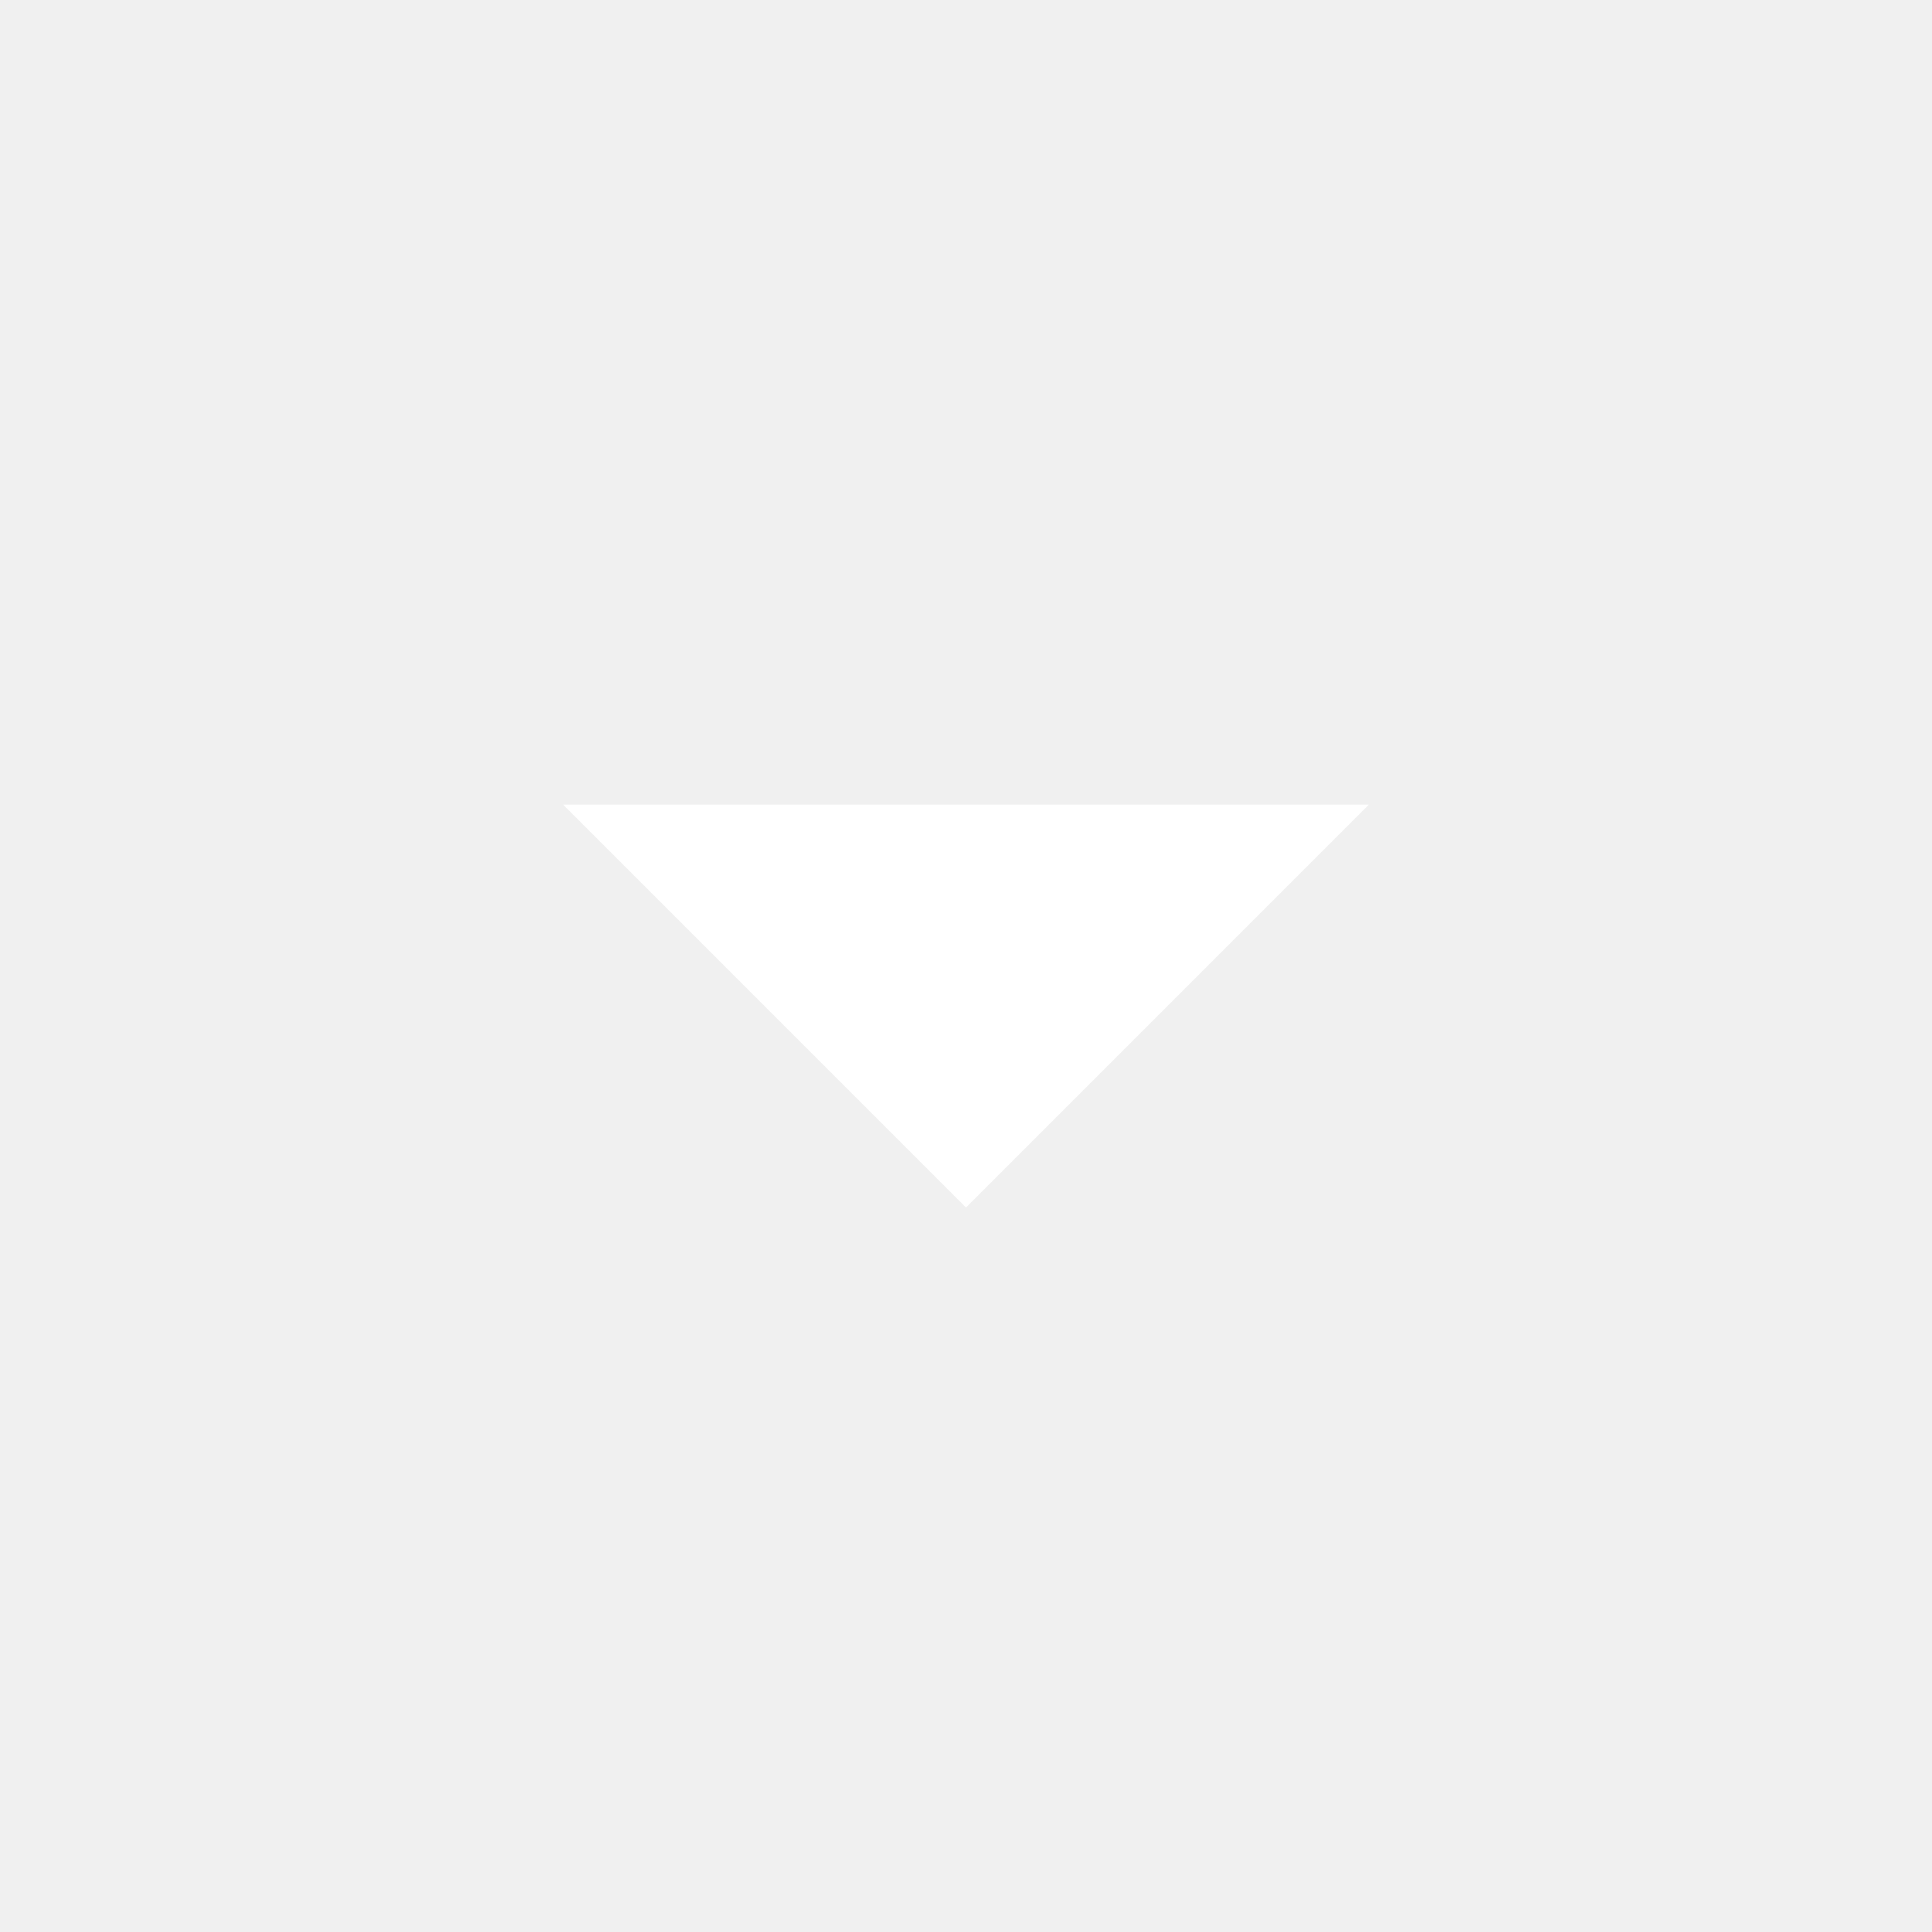
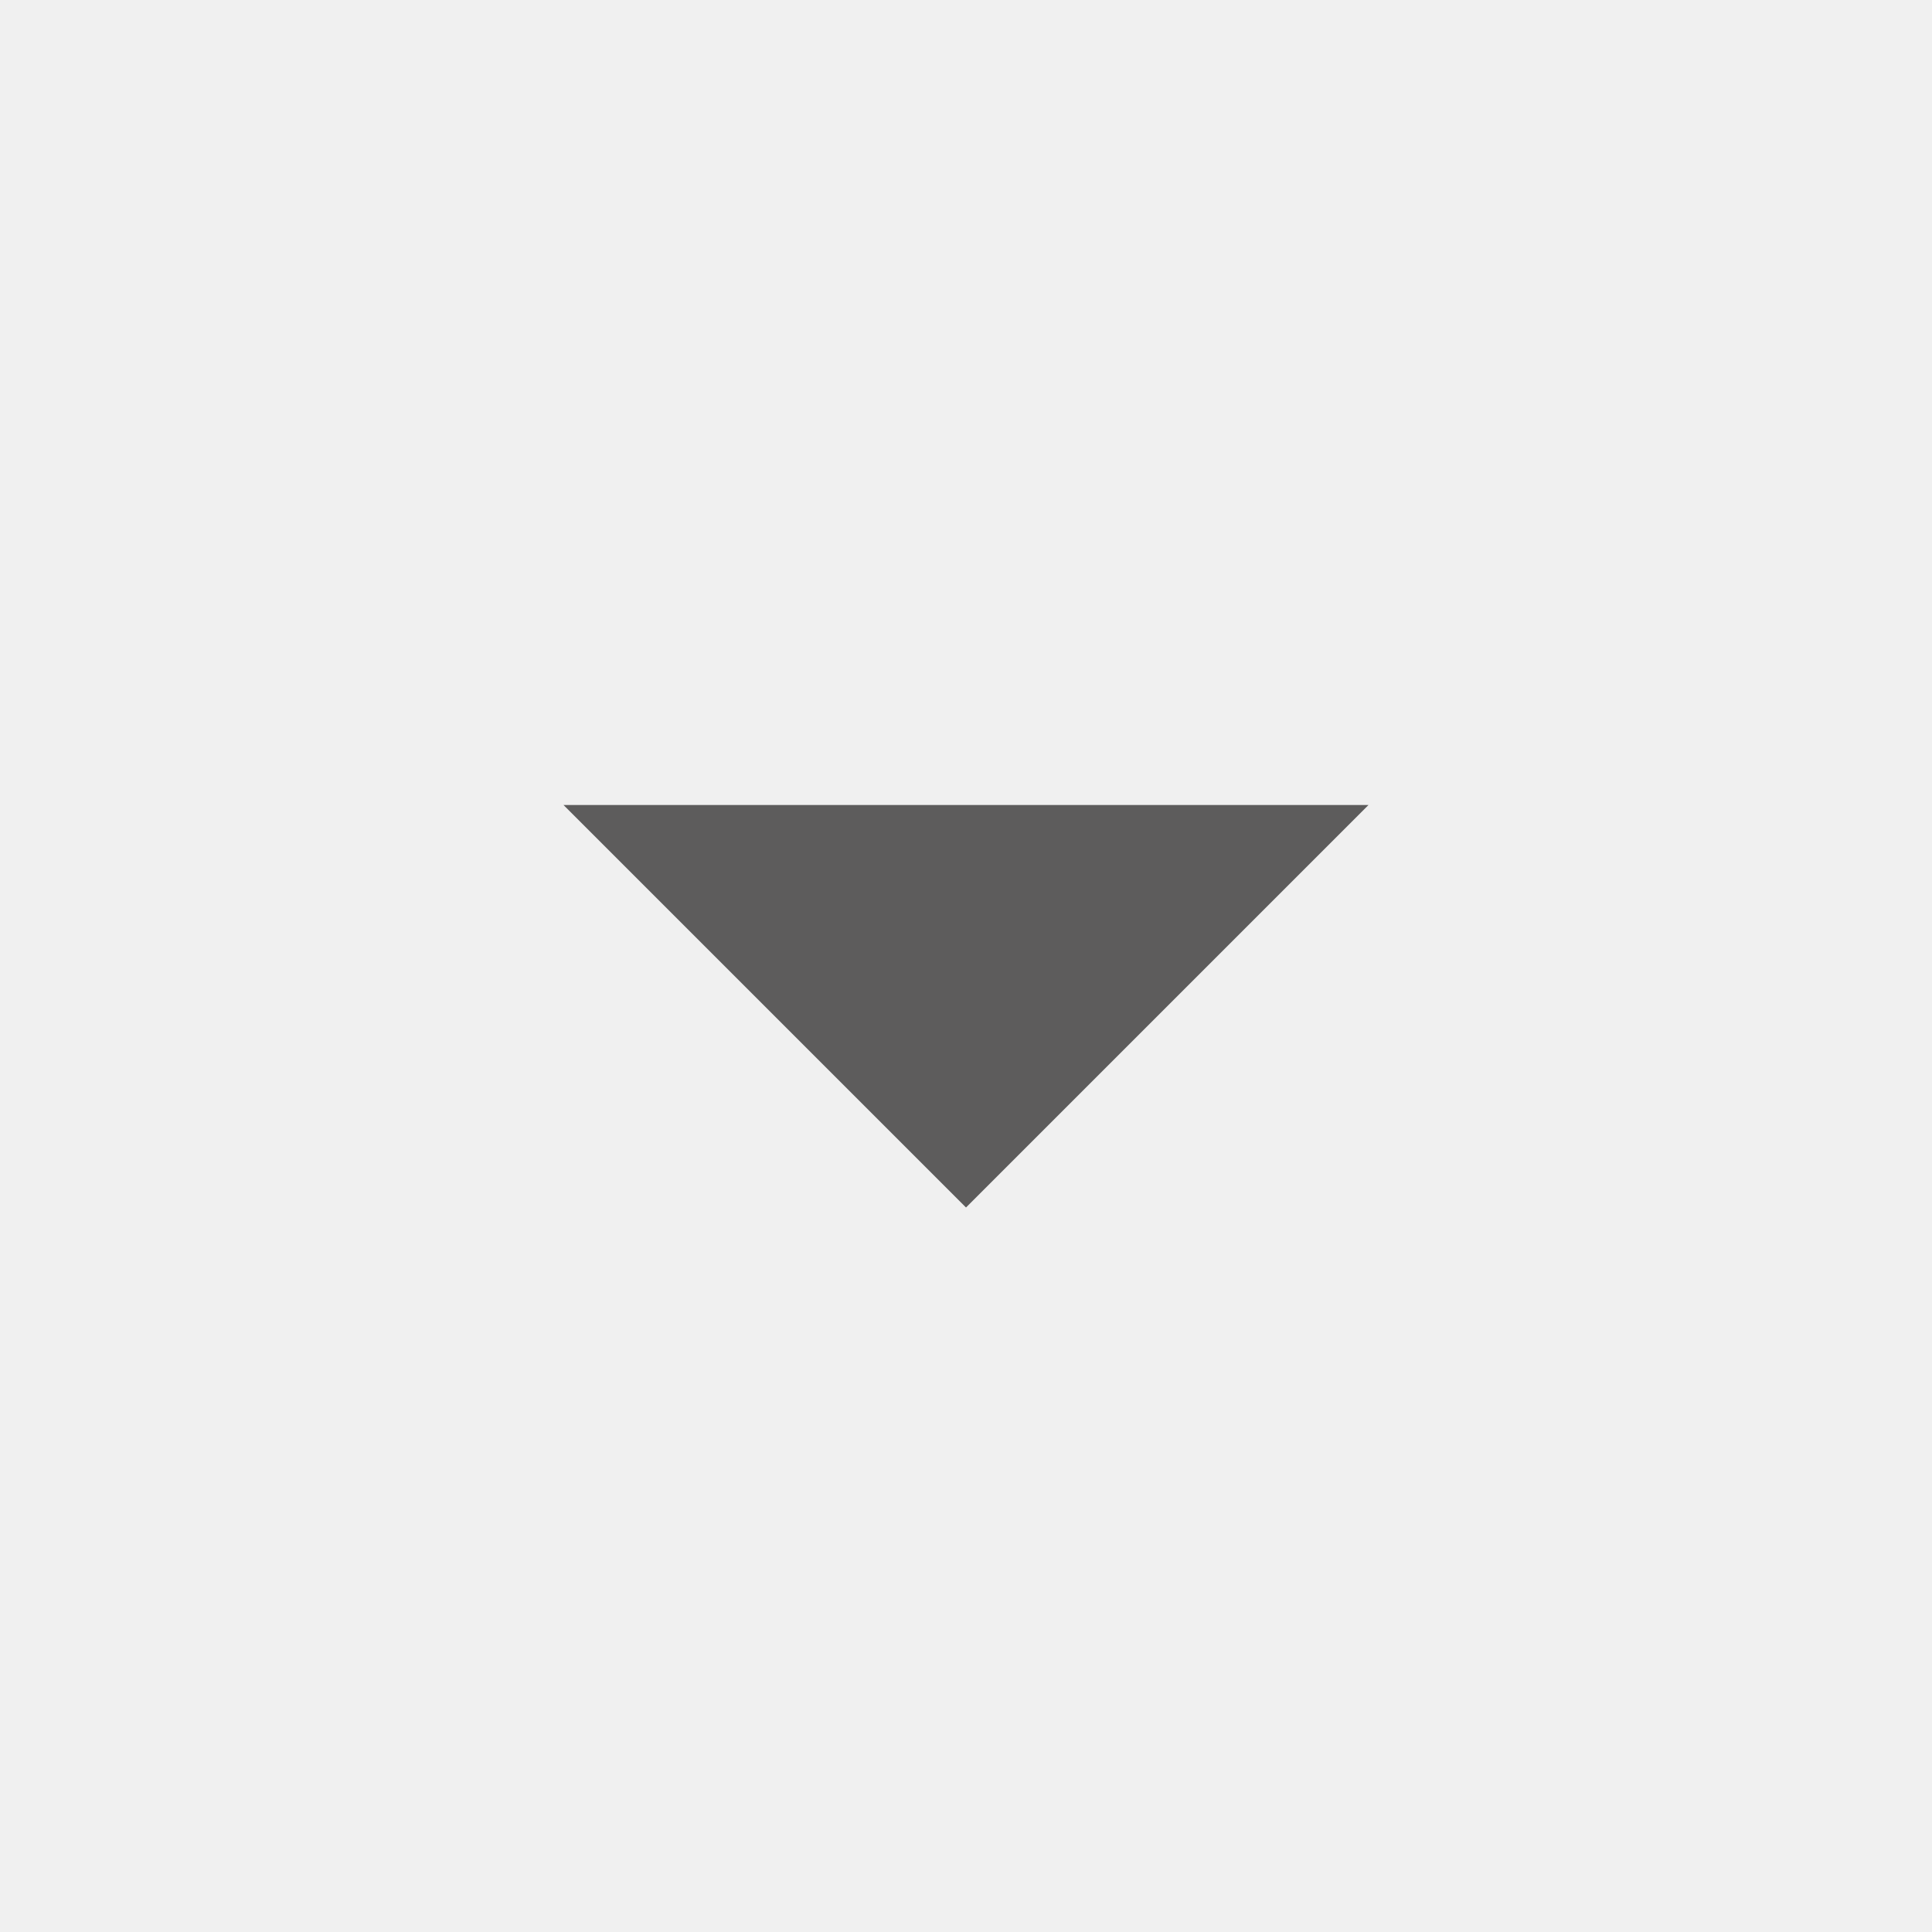
- <svg xmlns="http://www.w3.org/2000/svg" width="24px" height="24px" viewBox="0 0 24 24" fill="#ffffff">
+ <svg xmlns="http://www.w3.org/2000/svg" width="24px" height="24px" viewBox="0 0 24 24" fill="#5d5c5c">
  <g id="SVGRepo_bgCarrier" stroke-width="0" />
  <g id="SVGRepo_tracerCarrier" stroke-linecap="round" stroke-linejoin="round" />
  <g id="SVGRepo_iconCarrier">
    <rect x="0" fill="none" width="24" height="24" />
    <g>
      <path d="M7 10l5 5 5-5" />
    </g>
  </g>
</svg>
